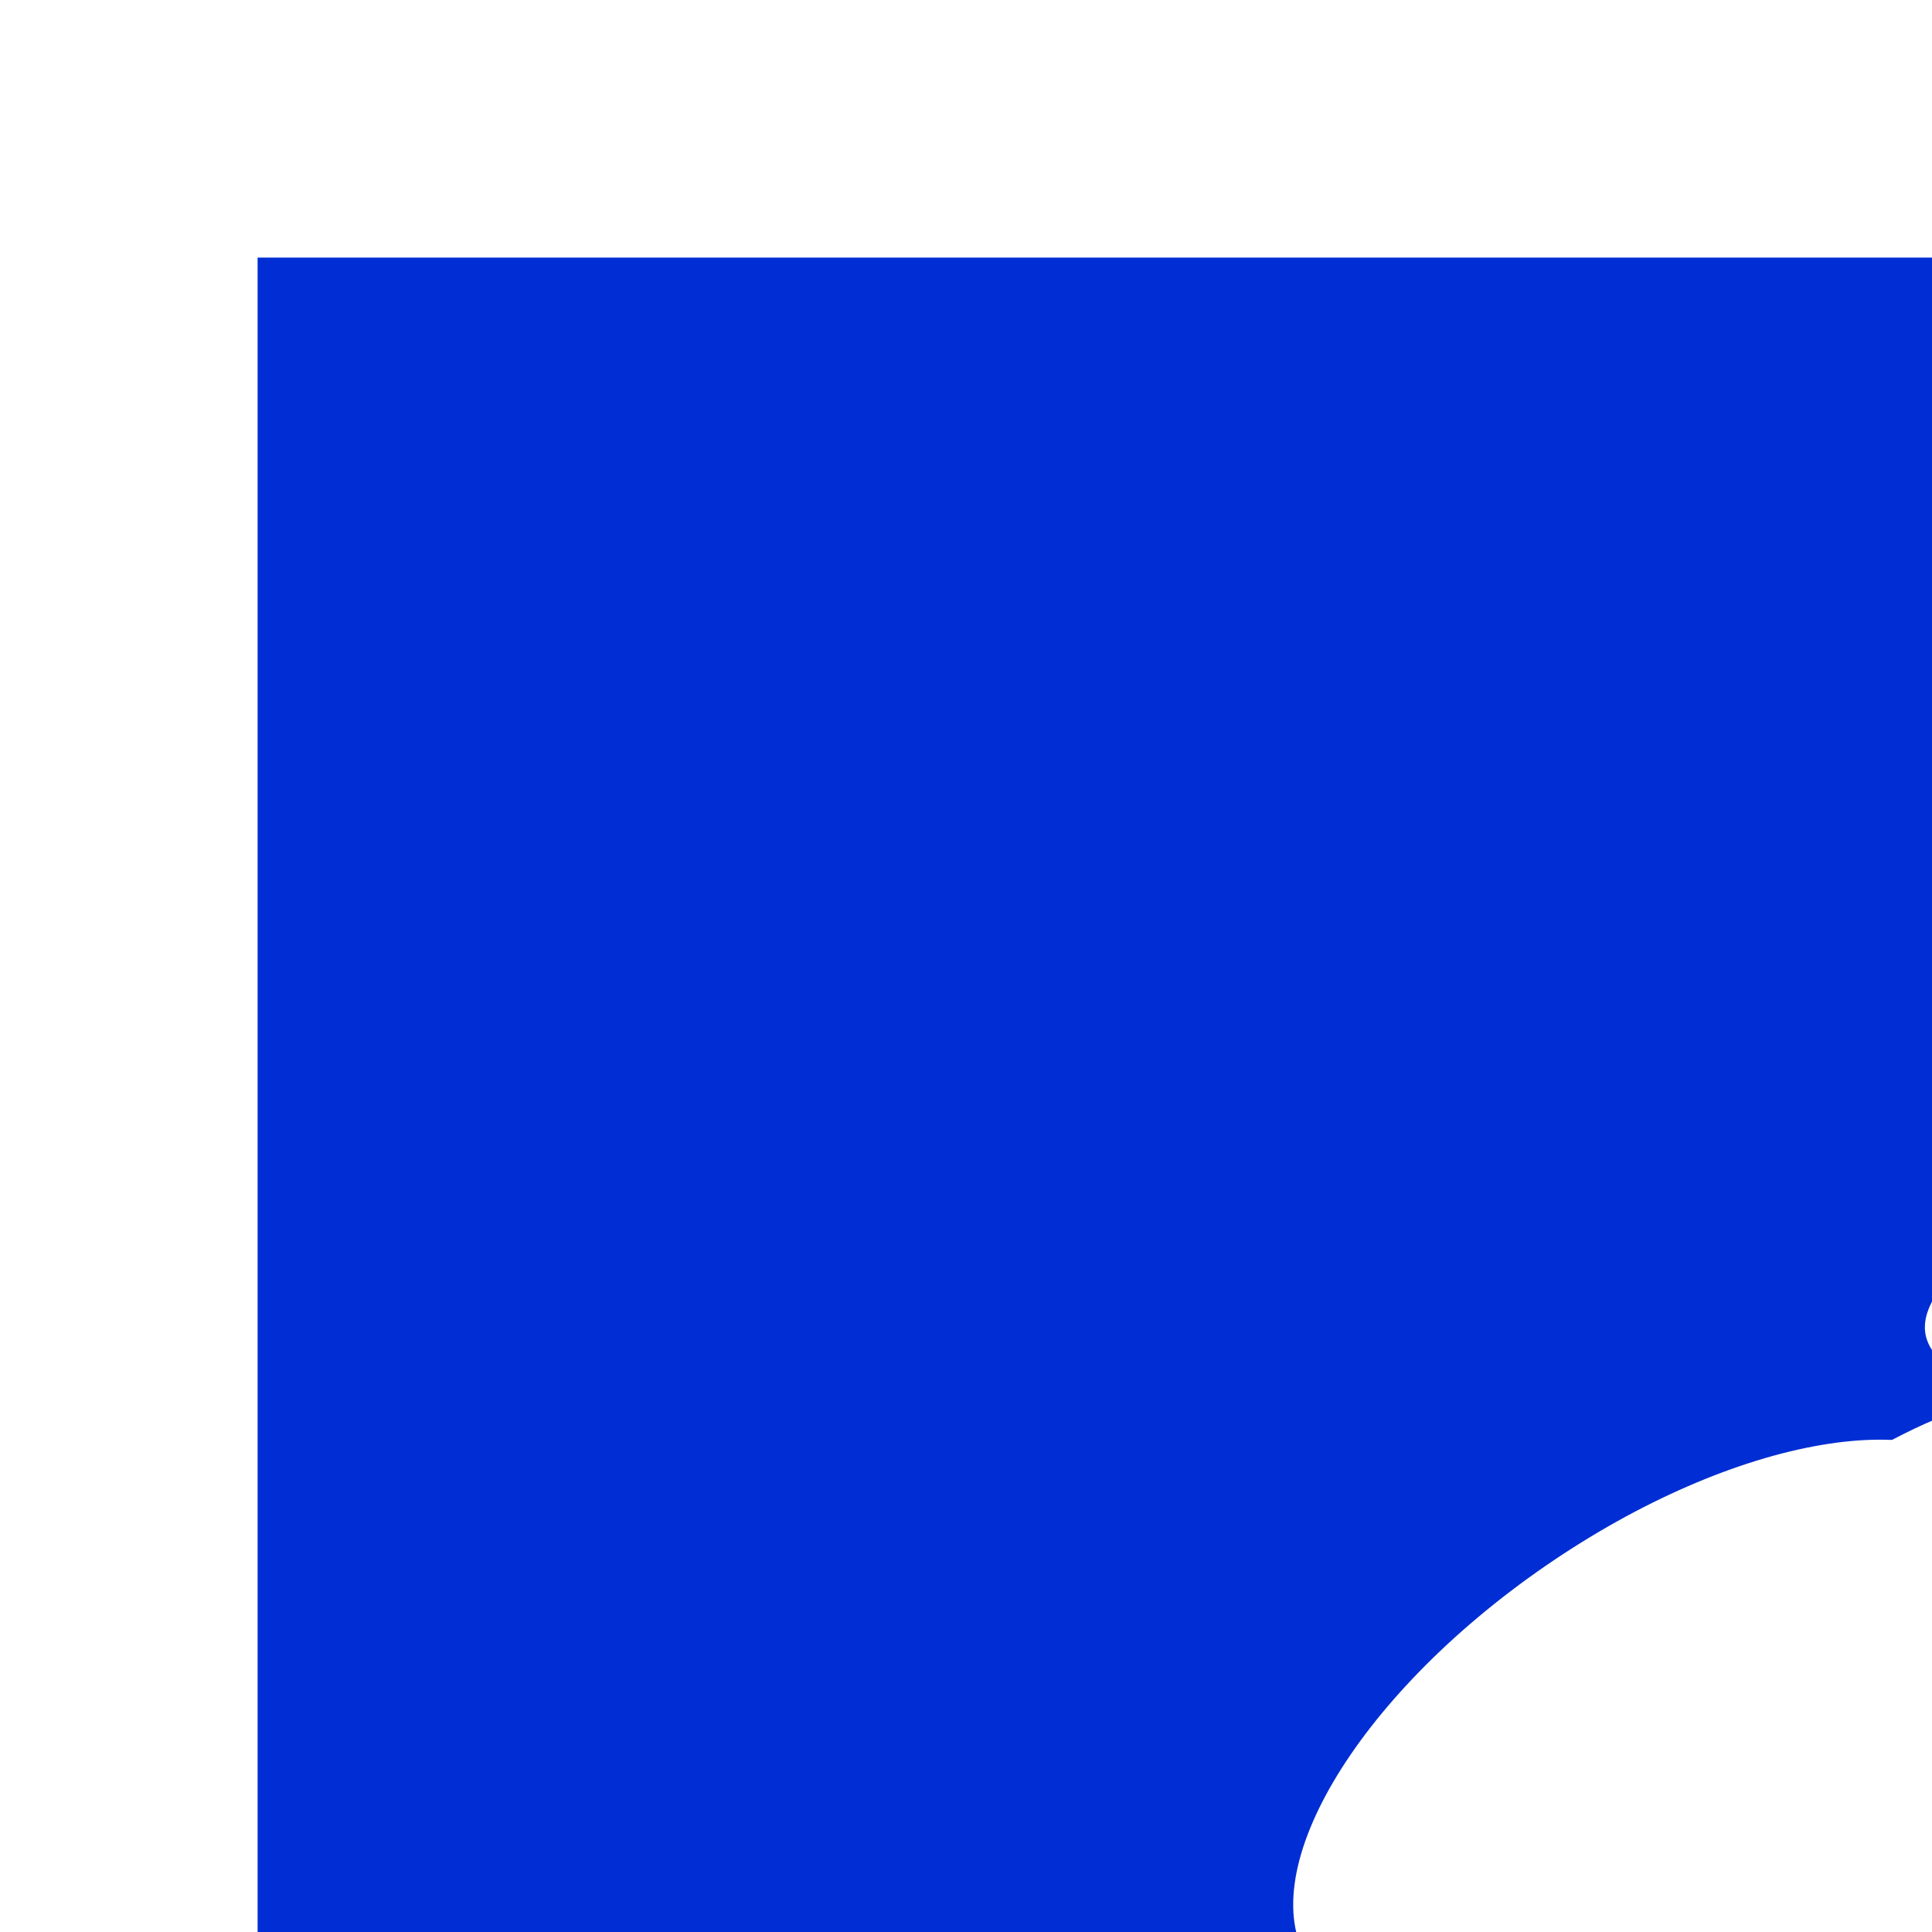
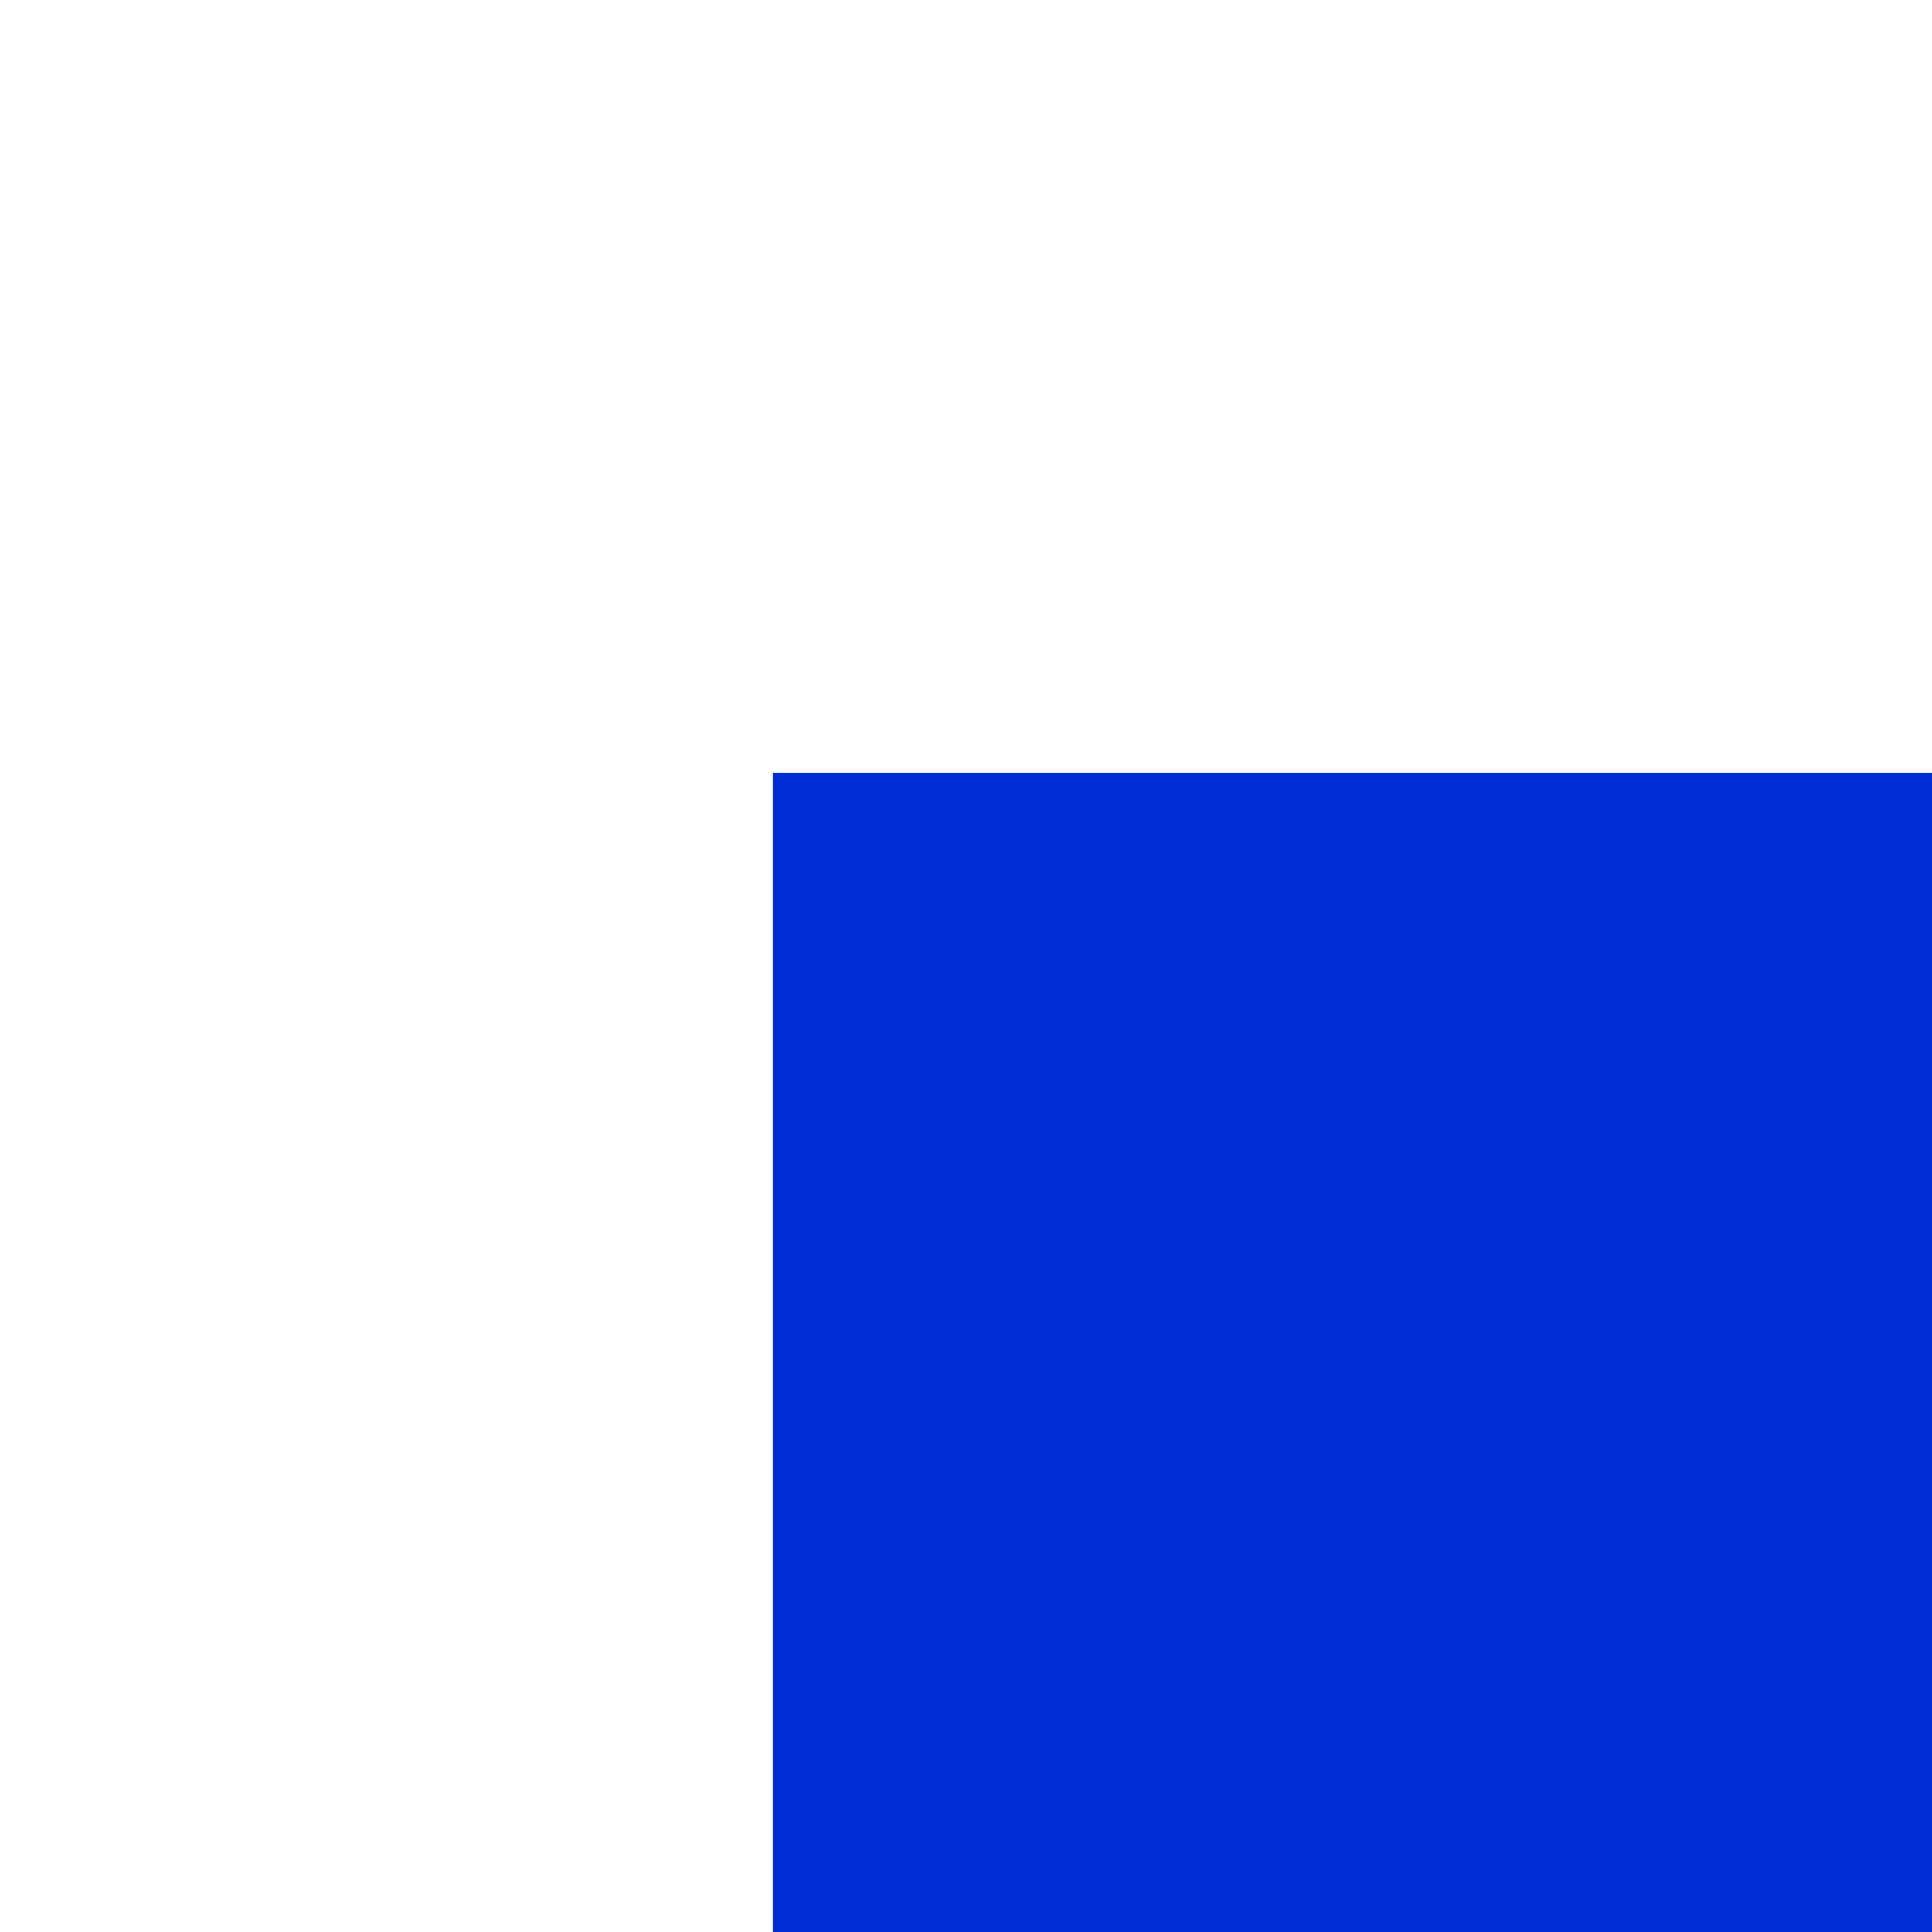
- <svg xmlns="http://www.w3.org/2000/svg" id="Слой_1" data-name="Слой 1" viewBox="0 0 30 30">
+ <svg xmlns="http://www.w3.org/2000/svg" id="Слой_1" data-name="Слой 1" viewBox="0 0 10 10">
  <defs>
    <style>.cls-1{fill:#fff;}.cls-2{fill:#012ed4;}</style>
  </defs>
  <g id="Layer_1_copy_5" data-name="Layer 1 copy 5">
    <rect class="cls-1" width="100" height="100" />
    <rect class="cls-2" x="4" y="4" width="92" height="92" />
    <path class="cls-1" d="M31,21.7C26.91,22.88,24.83,27,21,28.52c-.93.38-.6,1.21,0,1.78a4,4,0,0,0,2.77.76c2.12.12,5.33-1.14,6,1.25a9.58,9.58,0,0,1-1.66,8.4c-1.37,1.73-2.83,3.37-2.59,5.9.16,1.68-1.54,1.26-2.46,1.53-4.2,1.2-5.43,5-2.6,8.49s5.84,7,8.78,10.49a6.56,6.56,0,0,0,3.59,2.44c-.45-4.18-5-5.44-5.78-9.26,2.89,1,3.43,4.87,7,5.41-.47-4.21-5.77-5.25-5.64-9.44a11.27,11.27,0,0,1,7.49,4.78c4.75,6.38,12.37,8.21,19.58,10.33,1.78.53,3,.8,3.55,2.94.7,2.94,3.41,4.33,5.95,5.06,6.69,1.92,12,5.35,15.74,11.39,1.2,2,3.23,3.82,6.21,3-1-3.49-4.65-3.89-6.64-6.11a18.22,18.22,0,0,1-4.63-8c4.2,3.2,5.09,9.31,11.52,9.8-1-2-1.7-3.33-3.32-4.2-3.53-1.89-5.57-5.12-7-8.69-.78-1.95-1.54-3.47-4-3.79-2-.27-2.51-1.81-1.72-3.61s1.61-3.27,2.44-4.93c2,.62,2.29,4.63,5.85,2.79-4.32-2.93-7.21-7.23-13-7.91C56.68,58,50,52.32,43.44,44.77c-5-5.8-4-12.36-6.67-18.19-.46-1,.28-1.11,1-1.4,1.67-.64,2.25-2.13,2.53-3.79a2,2,0,0,0-.72-.05c-1.4.48-3,2.38-4.15.62-.6-.92,1.23-2.6,2.35-3.46,3.85-3,6-7,7.34-11.58-2.86,3.41-4.55,7.94-9.15,9.66C34.34,18.32,32,19.4,31,21.7Z" />
    <path class="cls-1" d="M31,21.7C32,19.4,34.34,18.32,36,16.62c1.26-2.79,2.6-5.54,3-8.74-1.89,4.61-5,8.29-8.48,11.68C29.34,20.71,30,21.16,31,21.7Z" />
    <ellipse class="cls-1" cx="25.71" cy="26.81" rx="6.51" ry="3.03" transform="translate(-10.68 19.36) rotate(-34.62)" />
  </g>
</svg>
